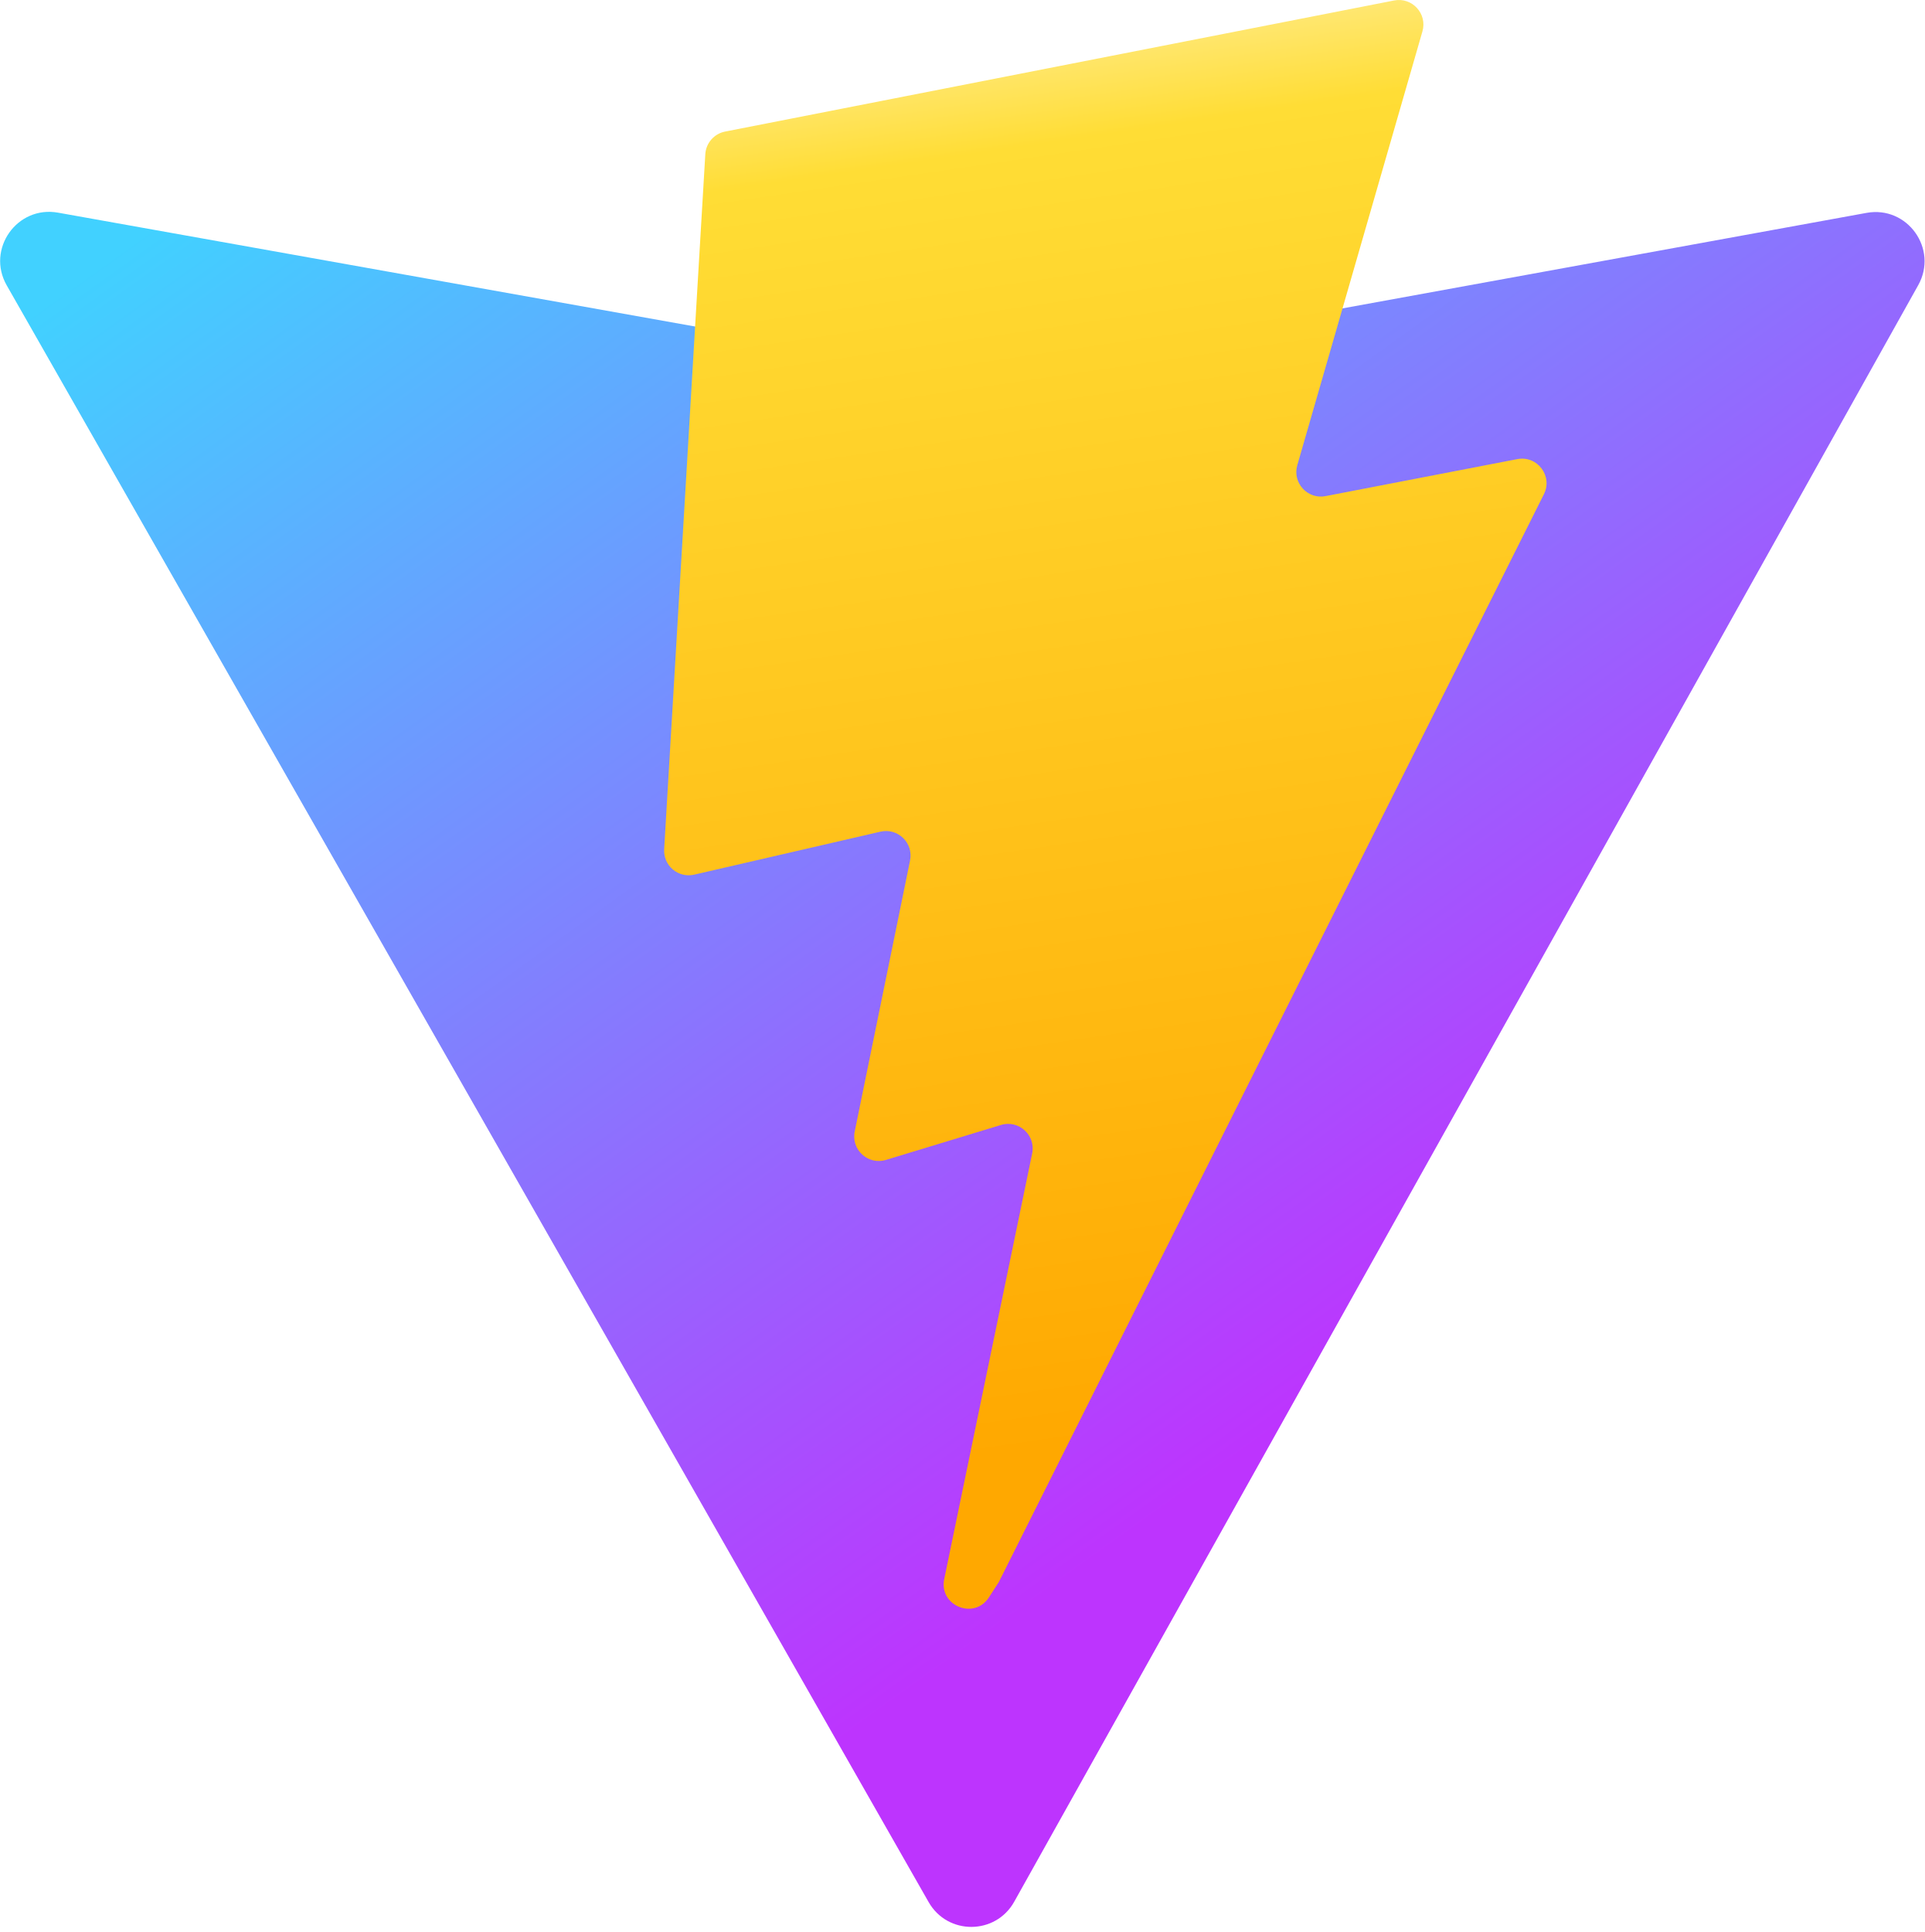
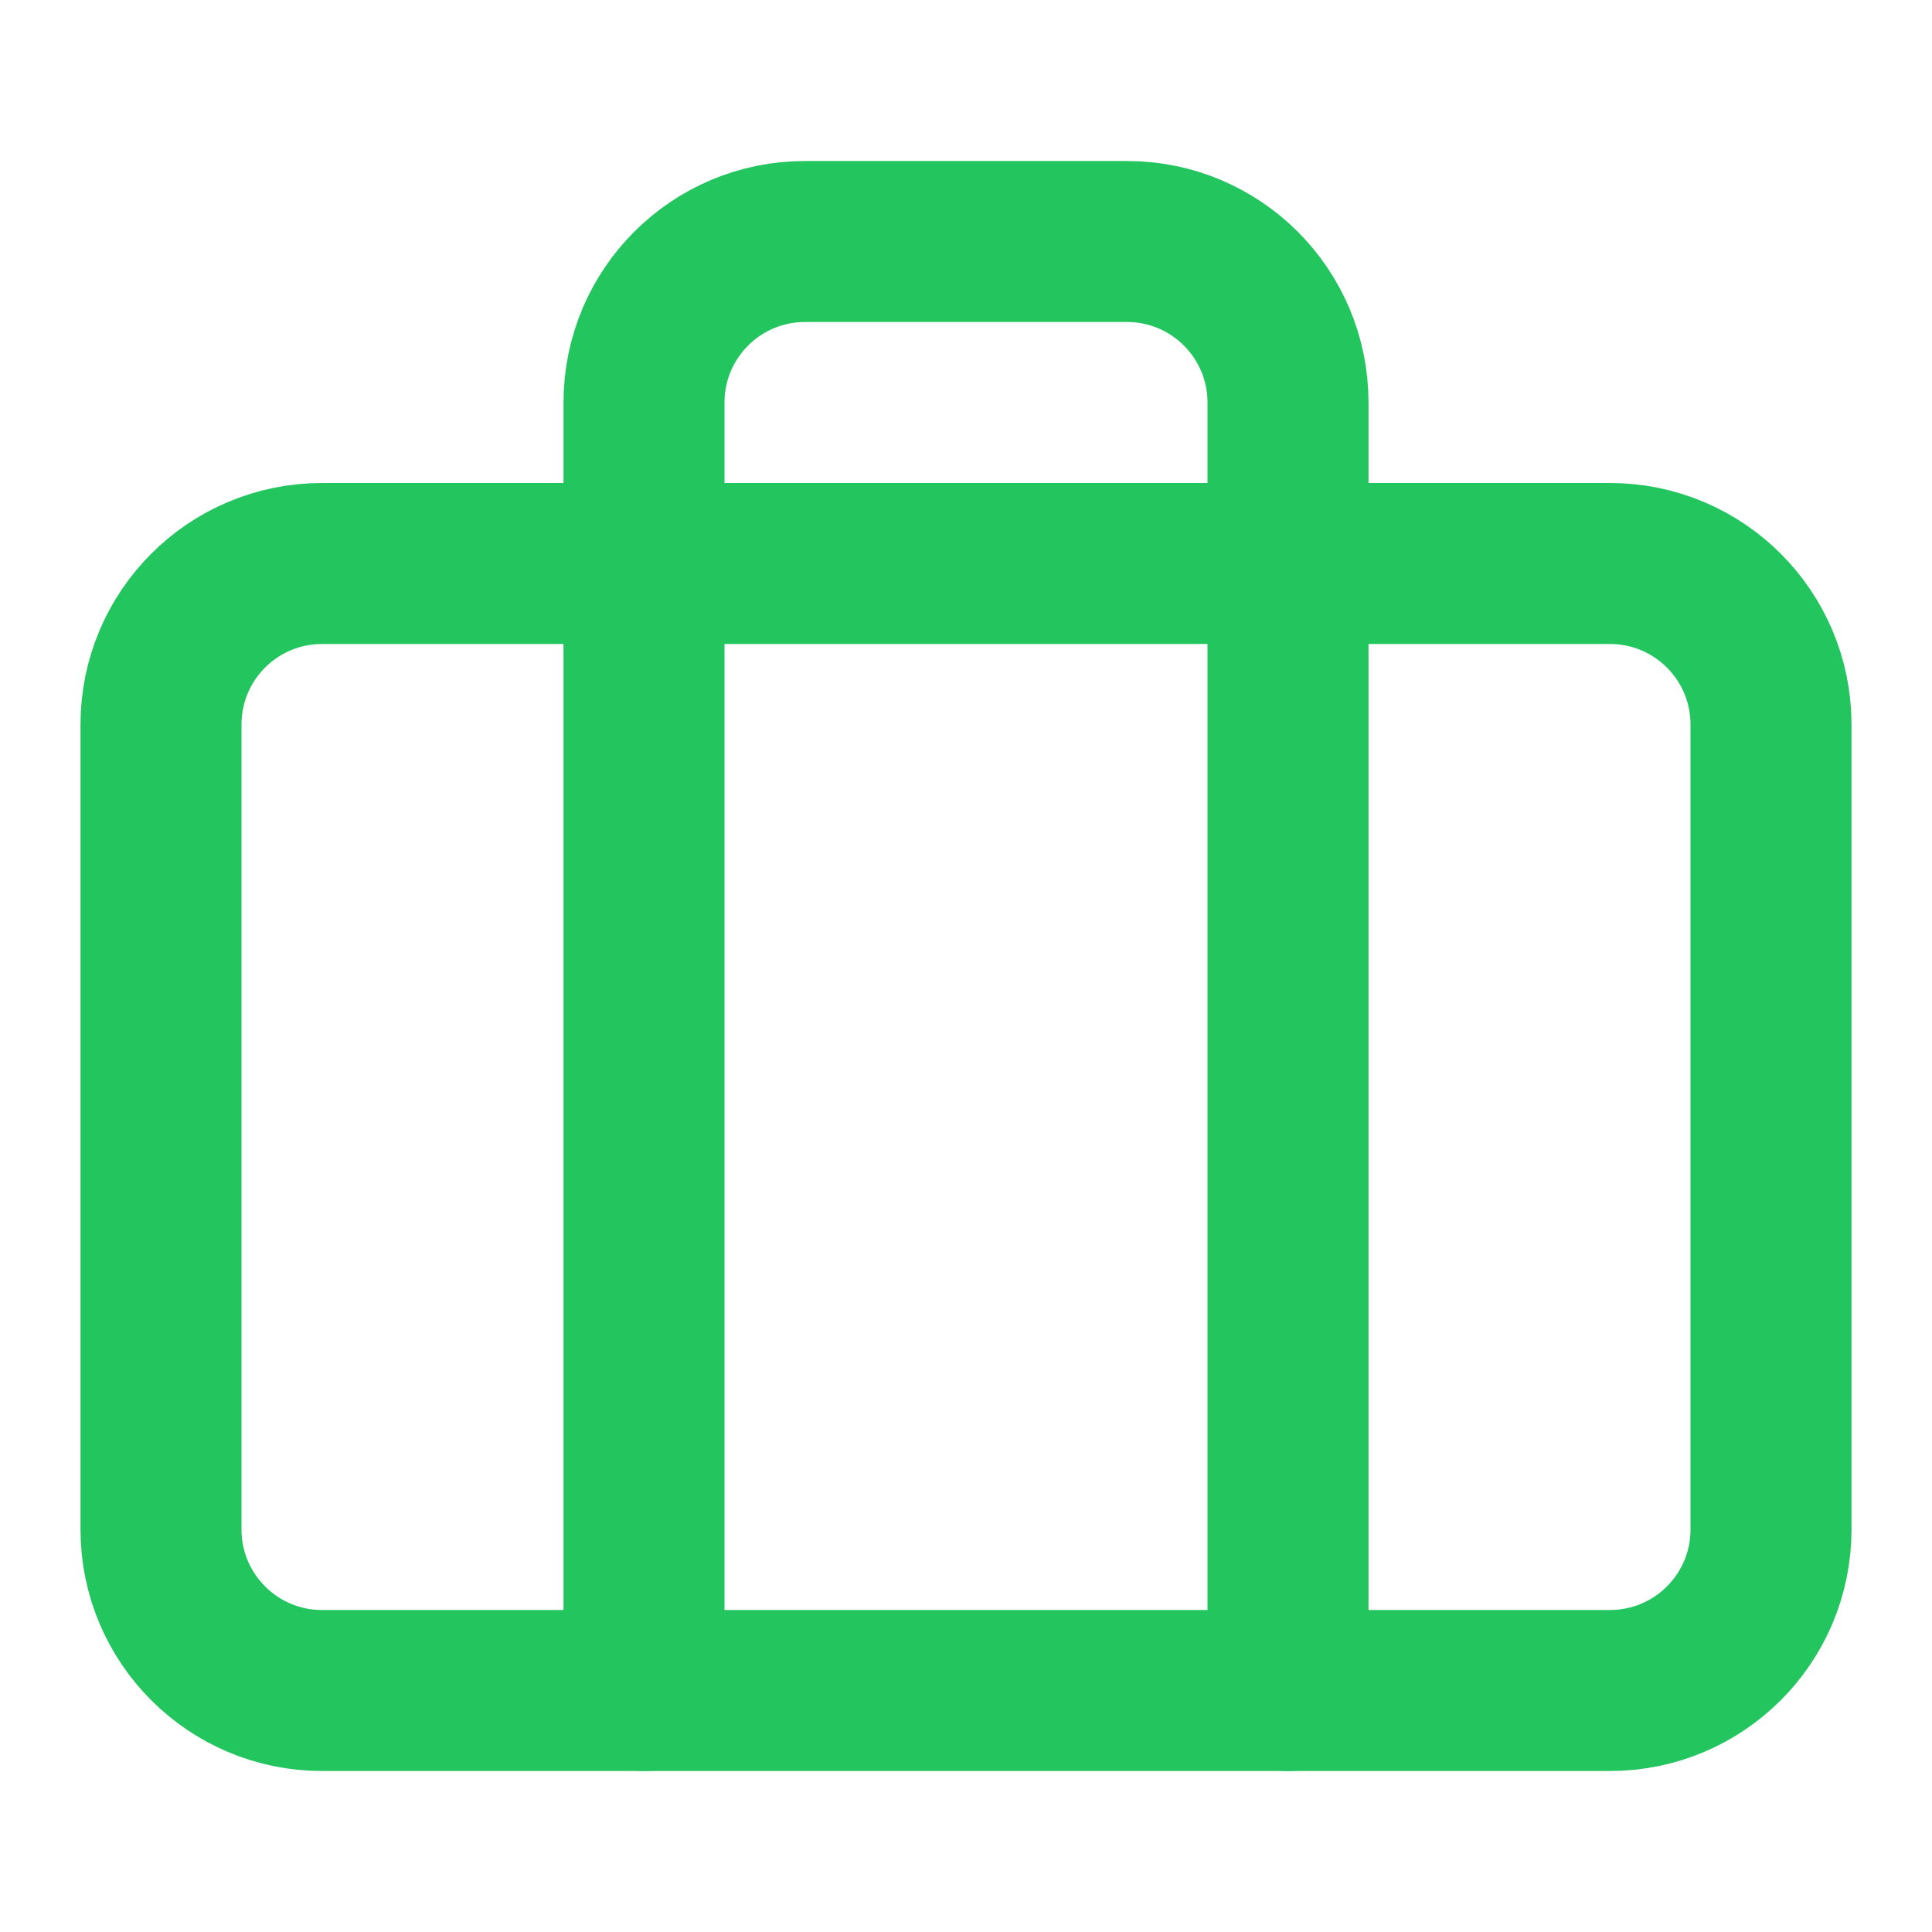
- <svg xmlns="http://www.w3.org/2000/svg" aria-hidden="true" role="img" class="iconify iconify--logos" width="31.88" height="32" preserveAspectRatio="xMidYMid meet" viewBox="0 0 256 257">
-   <defs>
-     <linearGradient id="IconifyId1813088fe1fbc01fb466" x1="-.828%" x2="57.636%" y1="7.652%" y2="78.411%">
-       <stop offset="0%" stop-color="#41D1FF" />
-       <stop offset="100%" stop-color="#BD34FE" />
-     </linearGradient>
-     <linearGradient id="IconifyId1813088fe1fbc01fb467" x1="43.376%" x2="50.316%" y1="2.242%" y2="89.03%">
-       <stop offset="0%" stop-color="#FFEA83" />
-       <stop offset="8.333%" stop-color="#FFDD35" />
-       <stop offset="100%" stop-color="#FFA800" />
-     </linearGradient>
-   </defs>
-   <path fill="url(#IconifyId1813088fe1fbc01fb466)" d="M255.153 37.938L134.897 252.976c-2.483 4.44-8.862 4.466-11.382.048L.875 37.958c-2.746-4.814 1.371-10.646 6.827-9.67l120.385 21.517a6.537 6.537 0 0 0 2.322-.004l117.867-21.483c5.438-.991 9.574 4.796 6.877 9.62Z" />
-   <path fill="url(#IconifyId1813088fe1fbc01fb467)" d="M185.432.063L96.44 17.501a3.268 3.268 0 0 0-2.634 3.014l-5.474 92.456a3.268 3.268 0 0 0 3.997 3.378l24.777-5.718c2.318-.535 4.413 1.507 3.936 3.838l-7.361 36.047c-.495 2.426 1.782 4.5 4.151 3.78l15.304-4.649c2.372-.72 4.652 1.36 4.15 3.788l-11.698 56.621c-.732 3.542 3.979 5.473 5.943 2.437l1.313-2.028l72.516-144.72c1.215-2.423-.88-5.186-3.54-4.672l-25.505 4.922c-2.396.462-4.435-1.77-3.759-4.114l16.646-57.705c.677-2.35-1.37-4.583-3.769-4.113Z" />
+ <svg xmlns="http://www.w3.org/2000/svg" width="24" height="24" viewBox="0 0 24 24" fill="none" stroke="#22c55e" stroke-width="2" stroke-linecap="round" stroke-linejoin="round" class="lucide lucide-briefcase">
+   <rect width="20" height="14" x="2" y="7" rx="2" ry="2" />
+   <path d="M16 21V5a2 2 0 0 0-2-2h-4a2 2 0 0 0-2 2v16" />
</svg>
